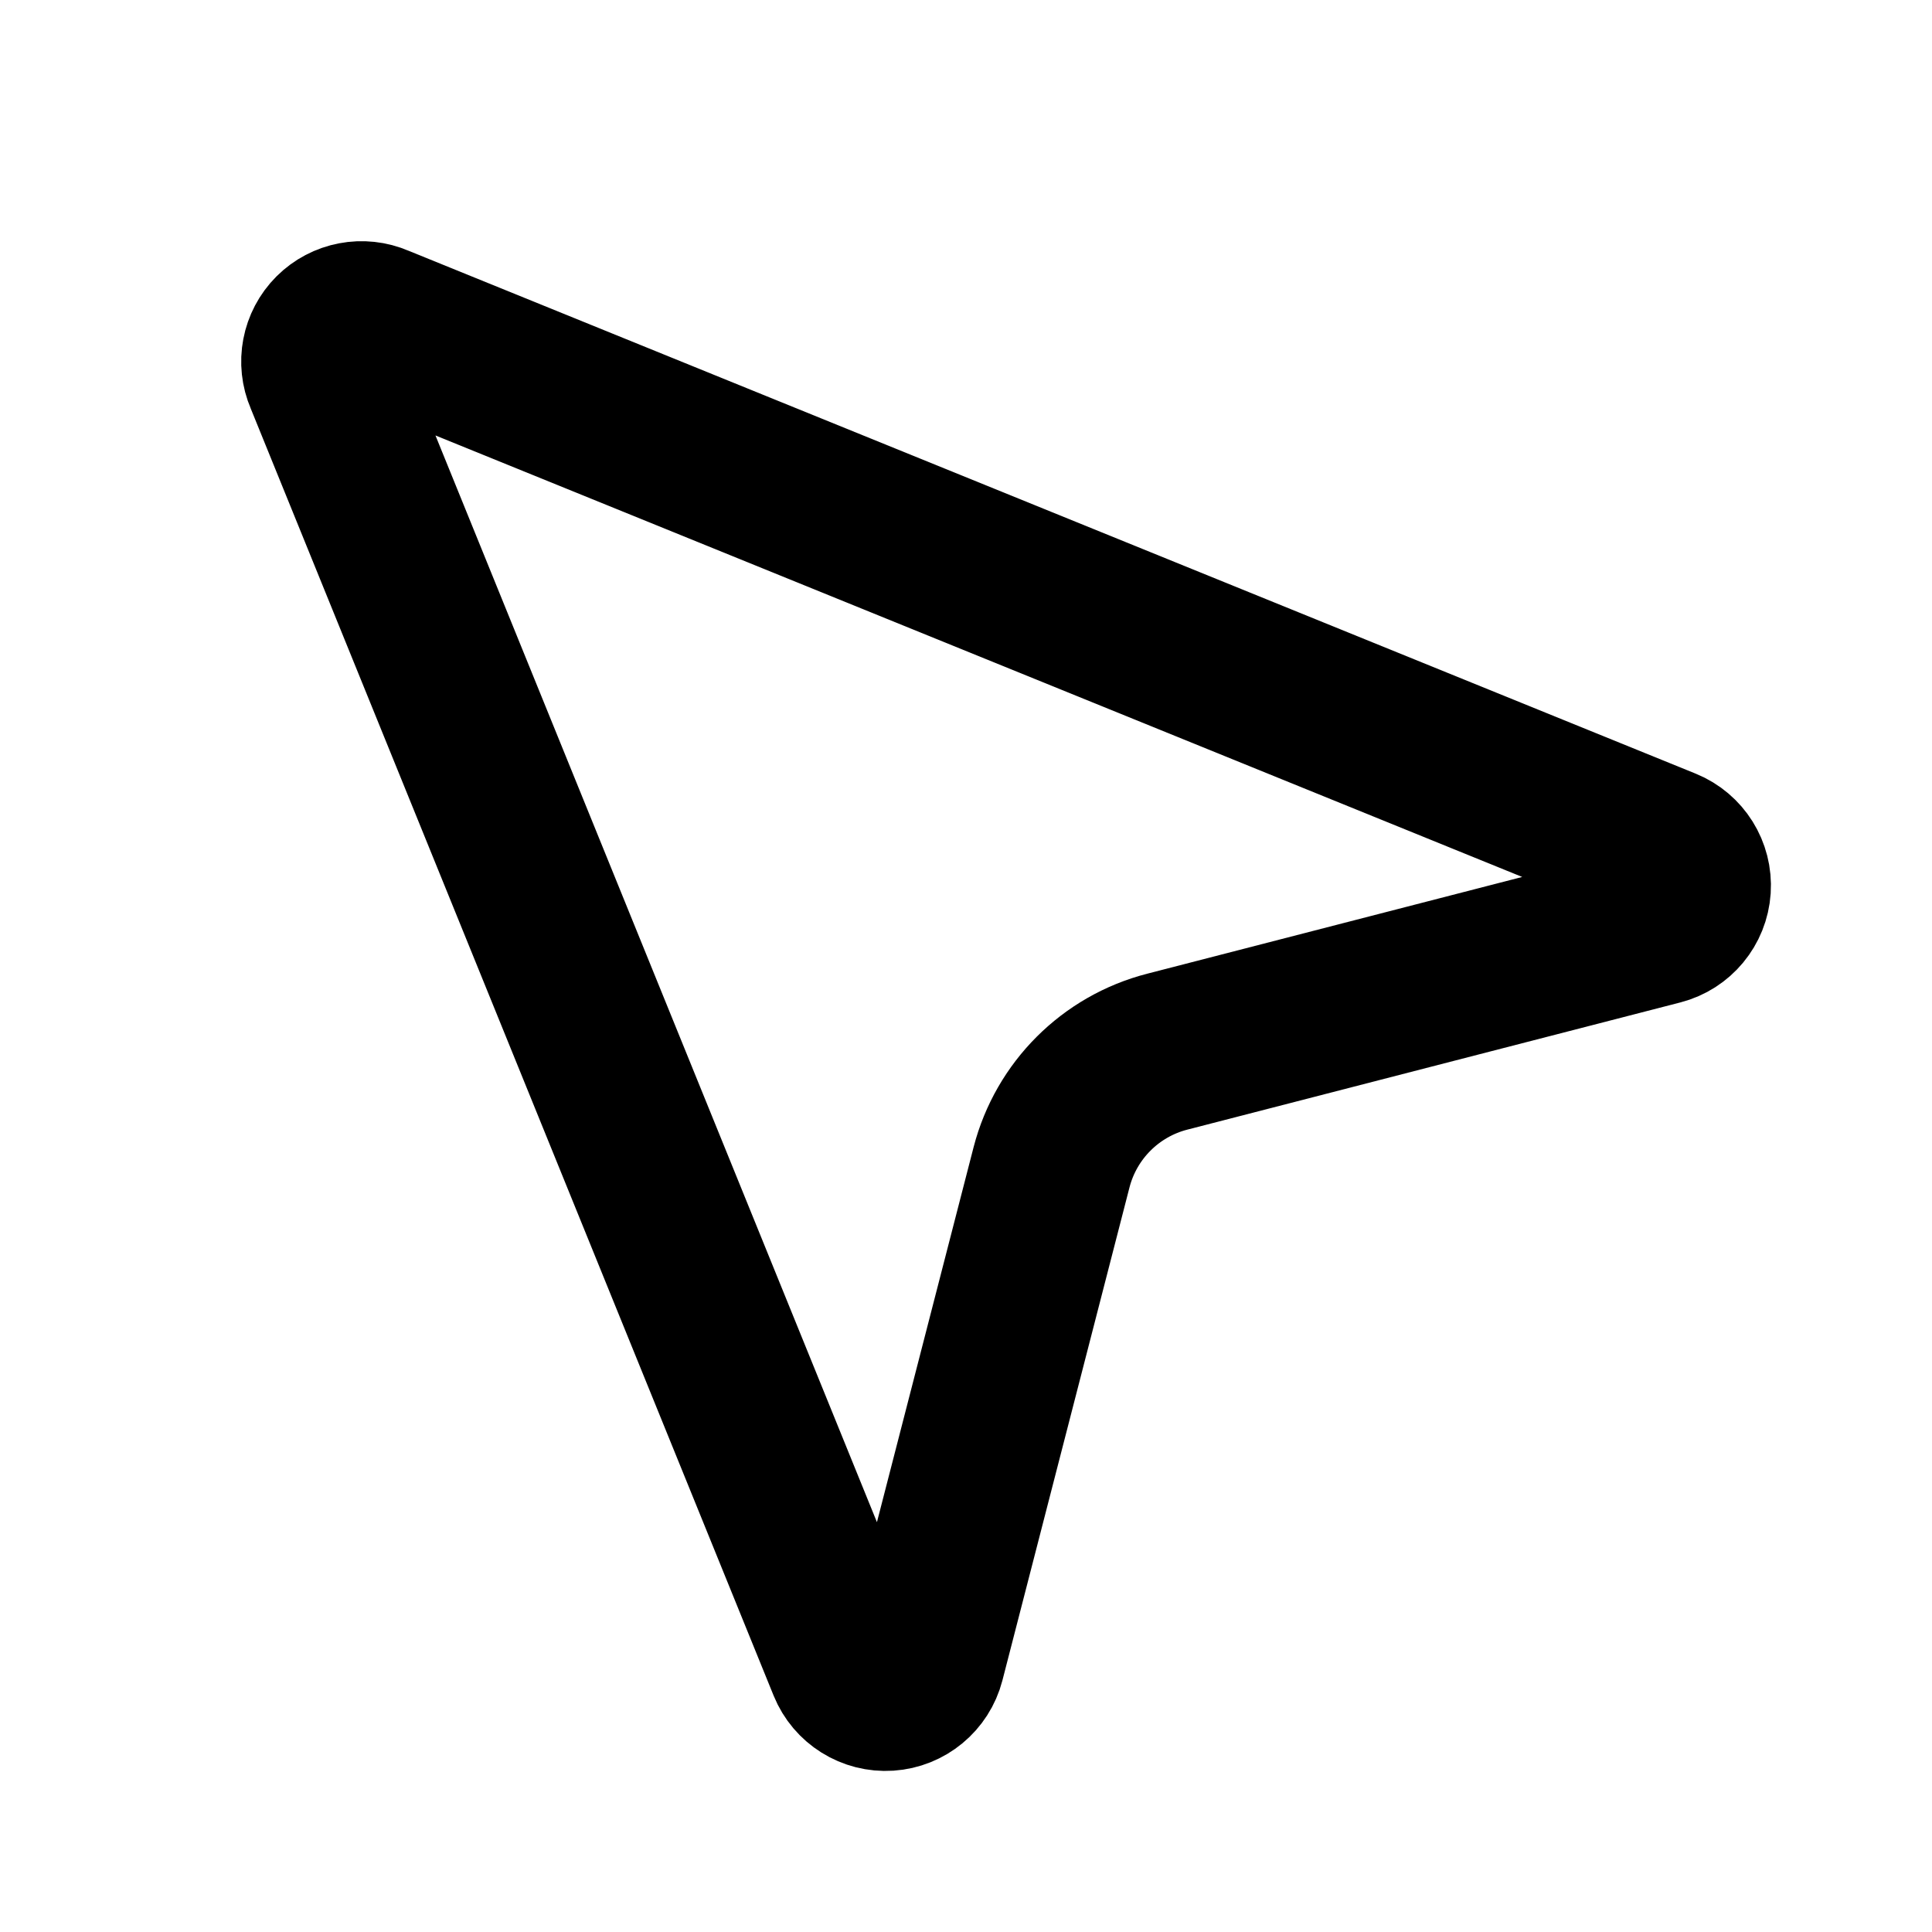
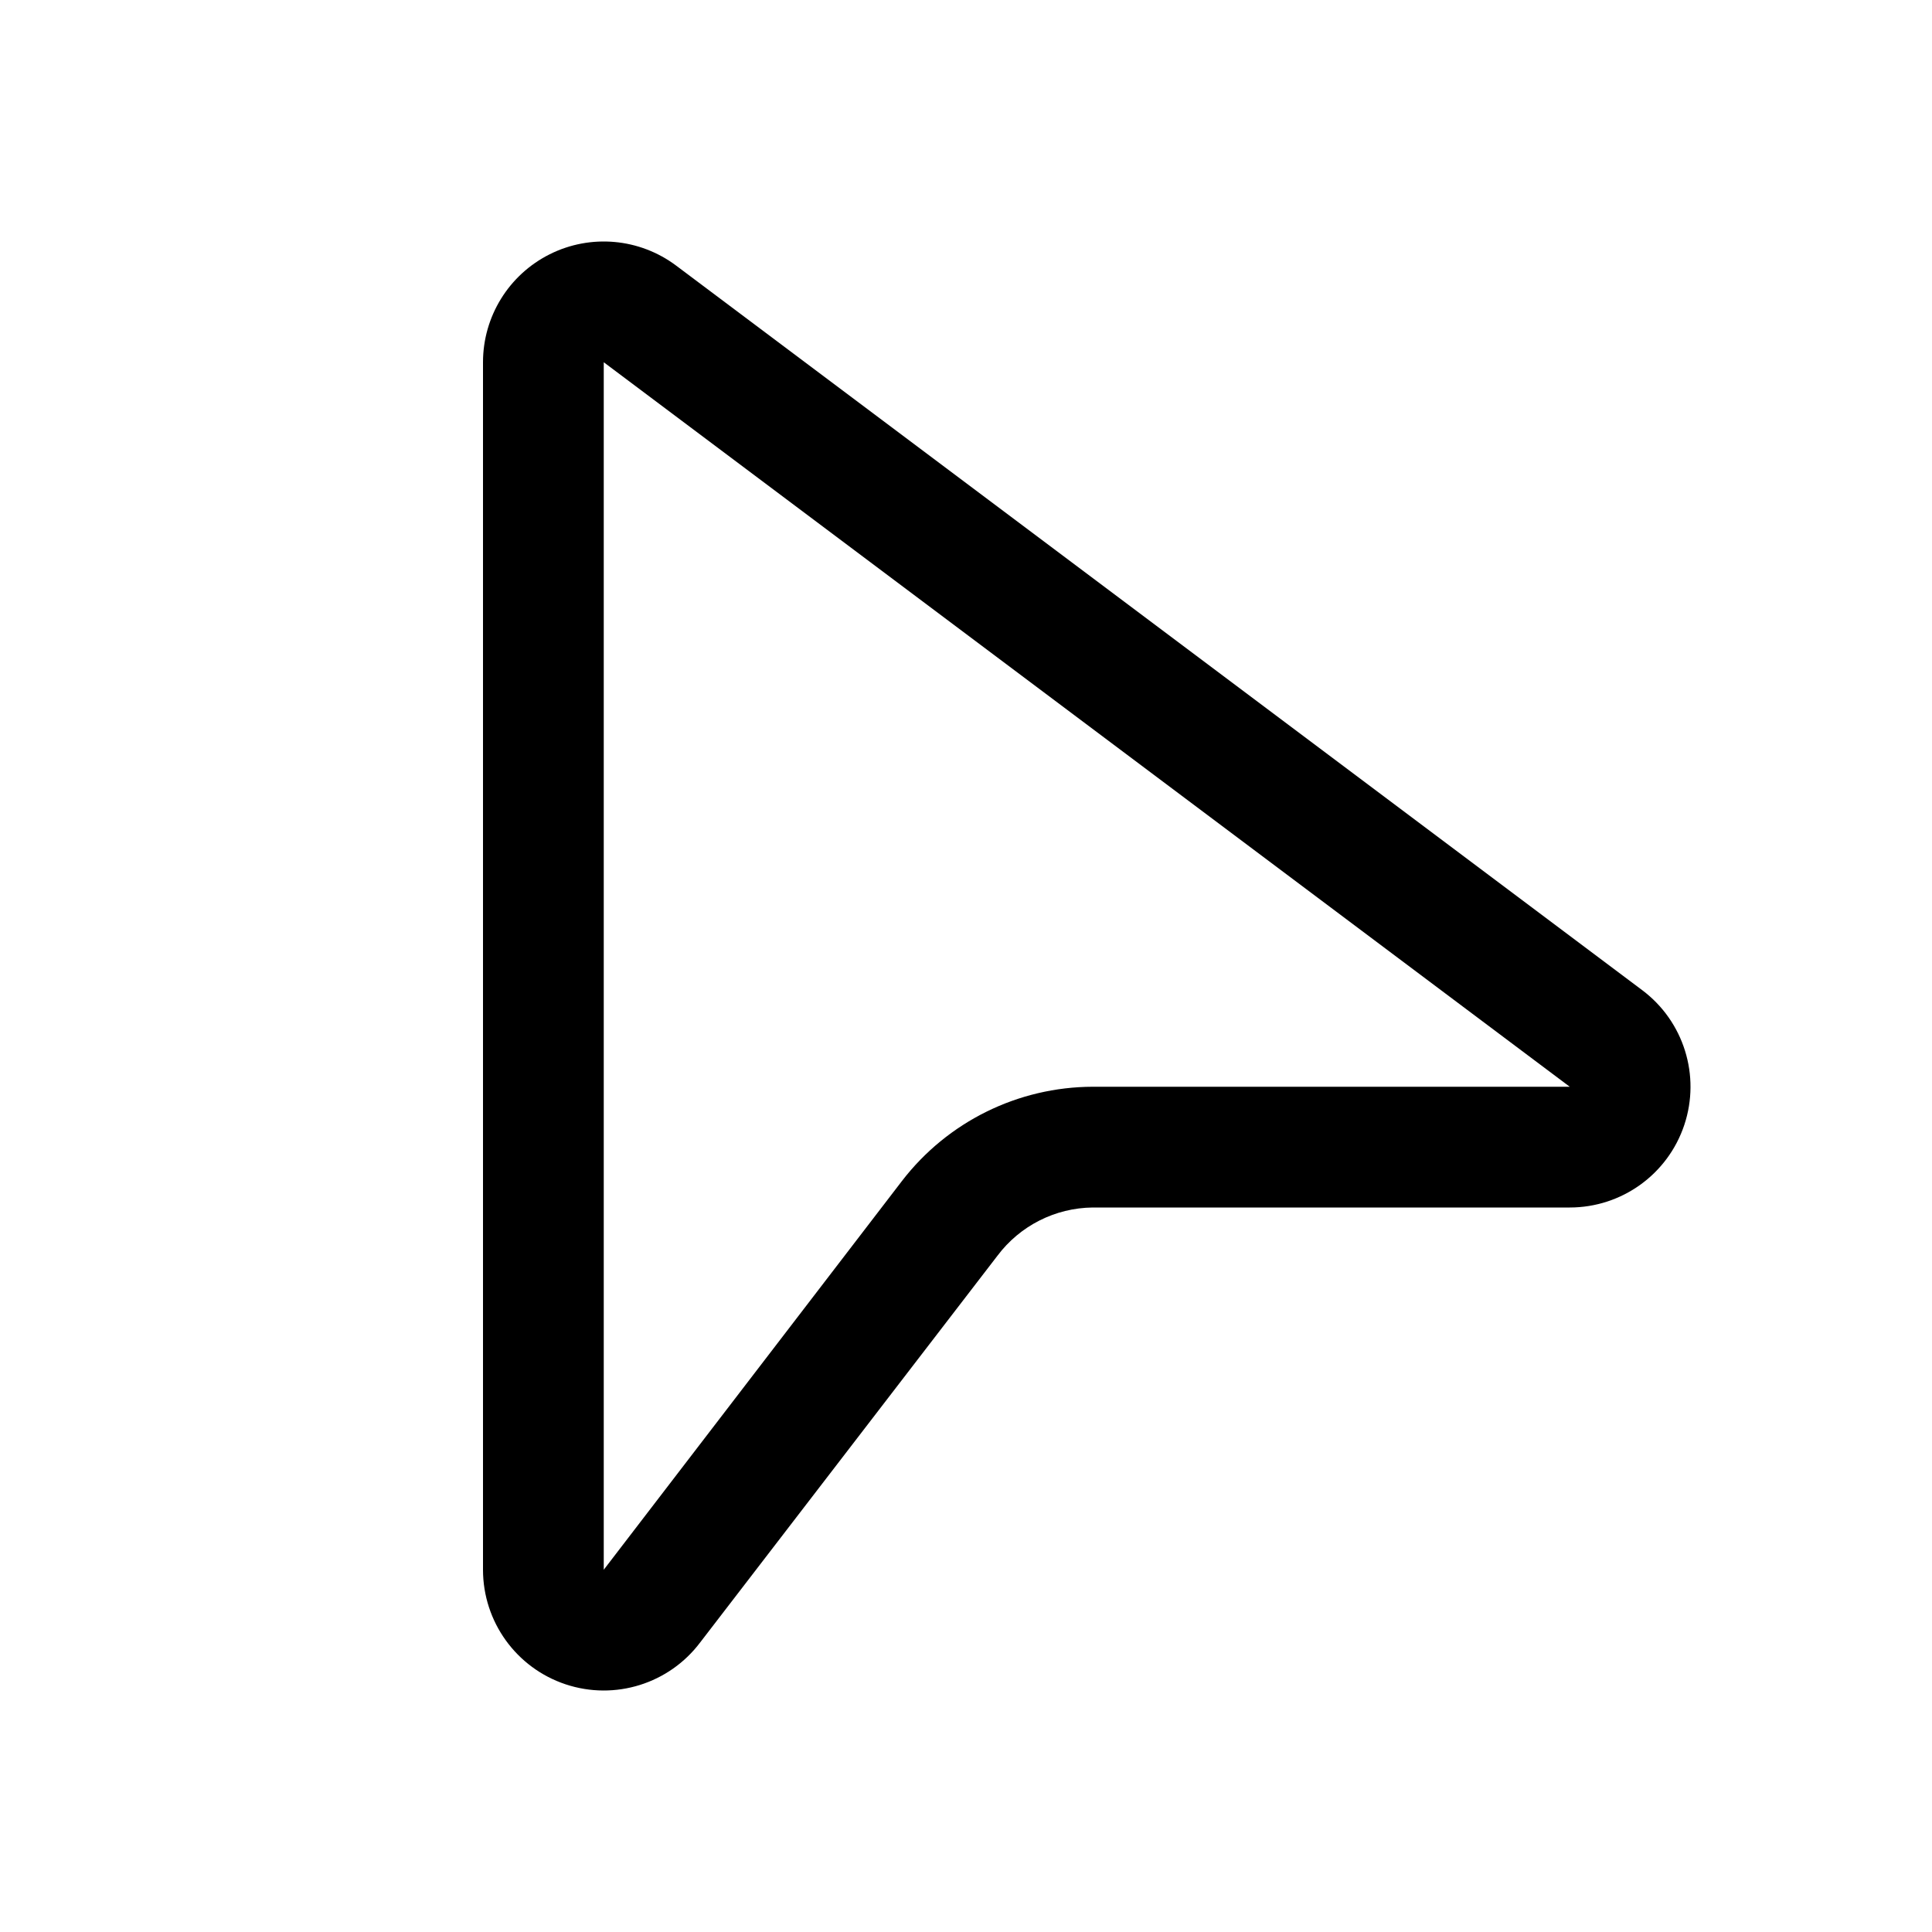
- <svg xmlns="http://www.w3.org/2000/svg" width="24" height="24" viewBox="0 0 24 24">
-   <path fill="none" stroke="currentColor" stroke-linecap="round" stroke-linejoin="round" stroke-width="2" d="M4.037 4.688a.495.495 0 0 1 .651-.651l16 6.5a.5.5 0 0 1-.063.947l-6.124 1.58a2 2 0 0 0-1.438 1.435l-1.579 6.126a.5.5 0 0 1-.947.063z" />
+ <svg xmlns="http://www.w3.org/2000/svg" width="16" height="16" viewBox="0 0 16 16">
+   <path d="M4 3a1 1 0 0 1 1.6-.8l8 6A1 1 0 0 1 13 10H9.05a1 1 0 0 0-.79.4L5.8 13.6A1 1 0 0 1 4 13zm9 6L5 3v10l2.47-3.22A2 2 0 0 1 9.05 9z" />
</svg>
